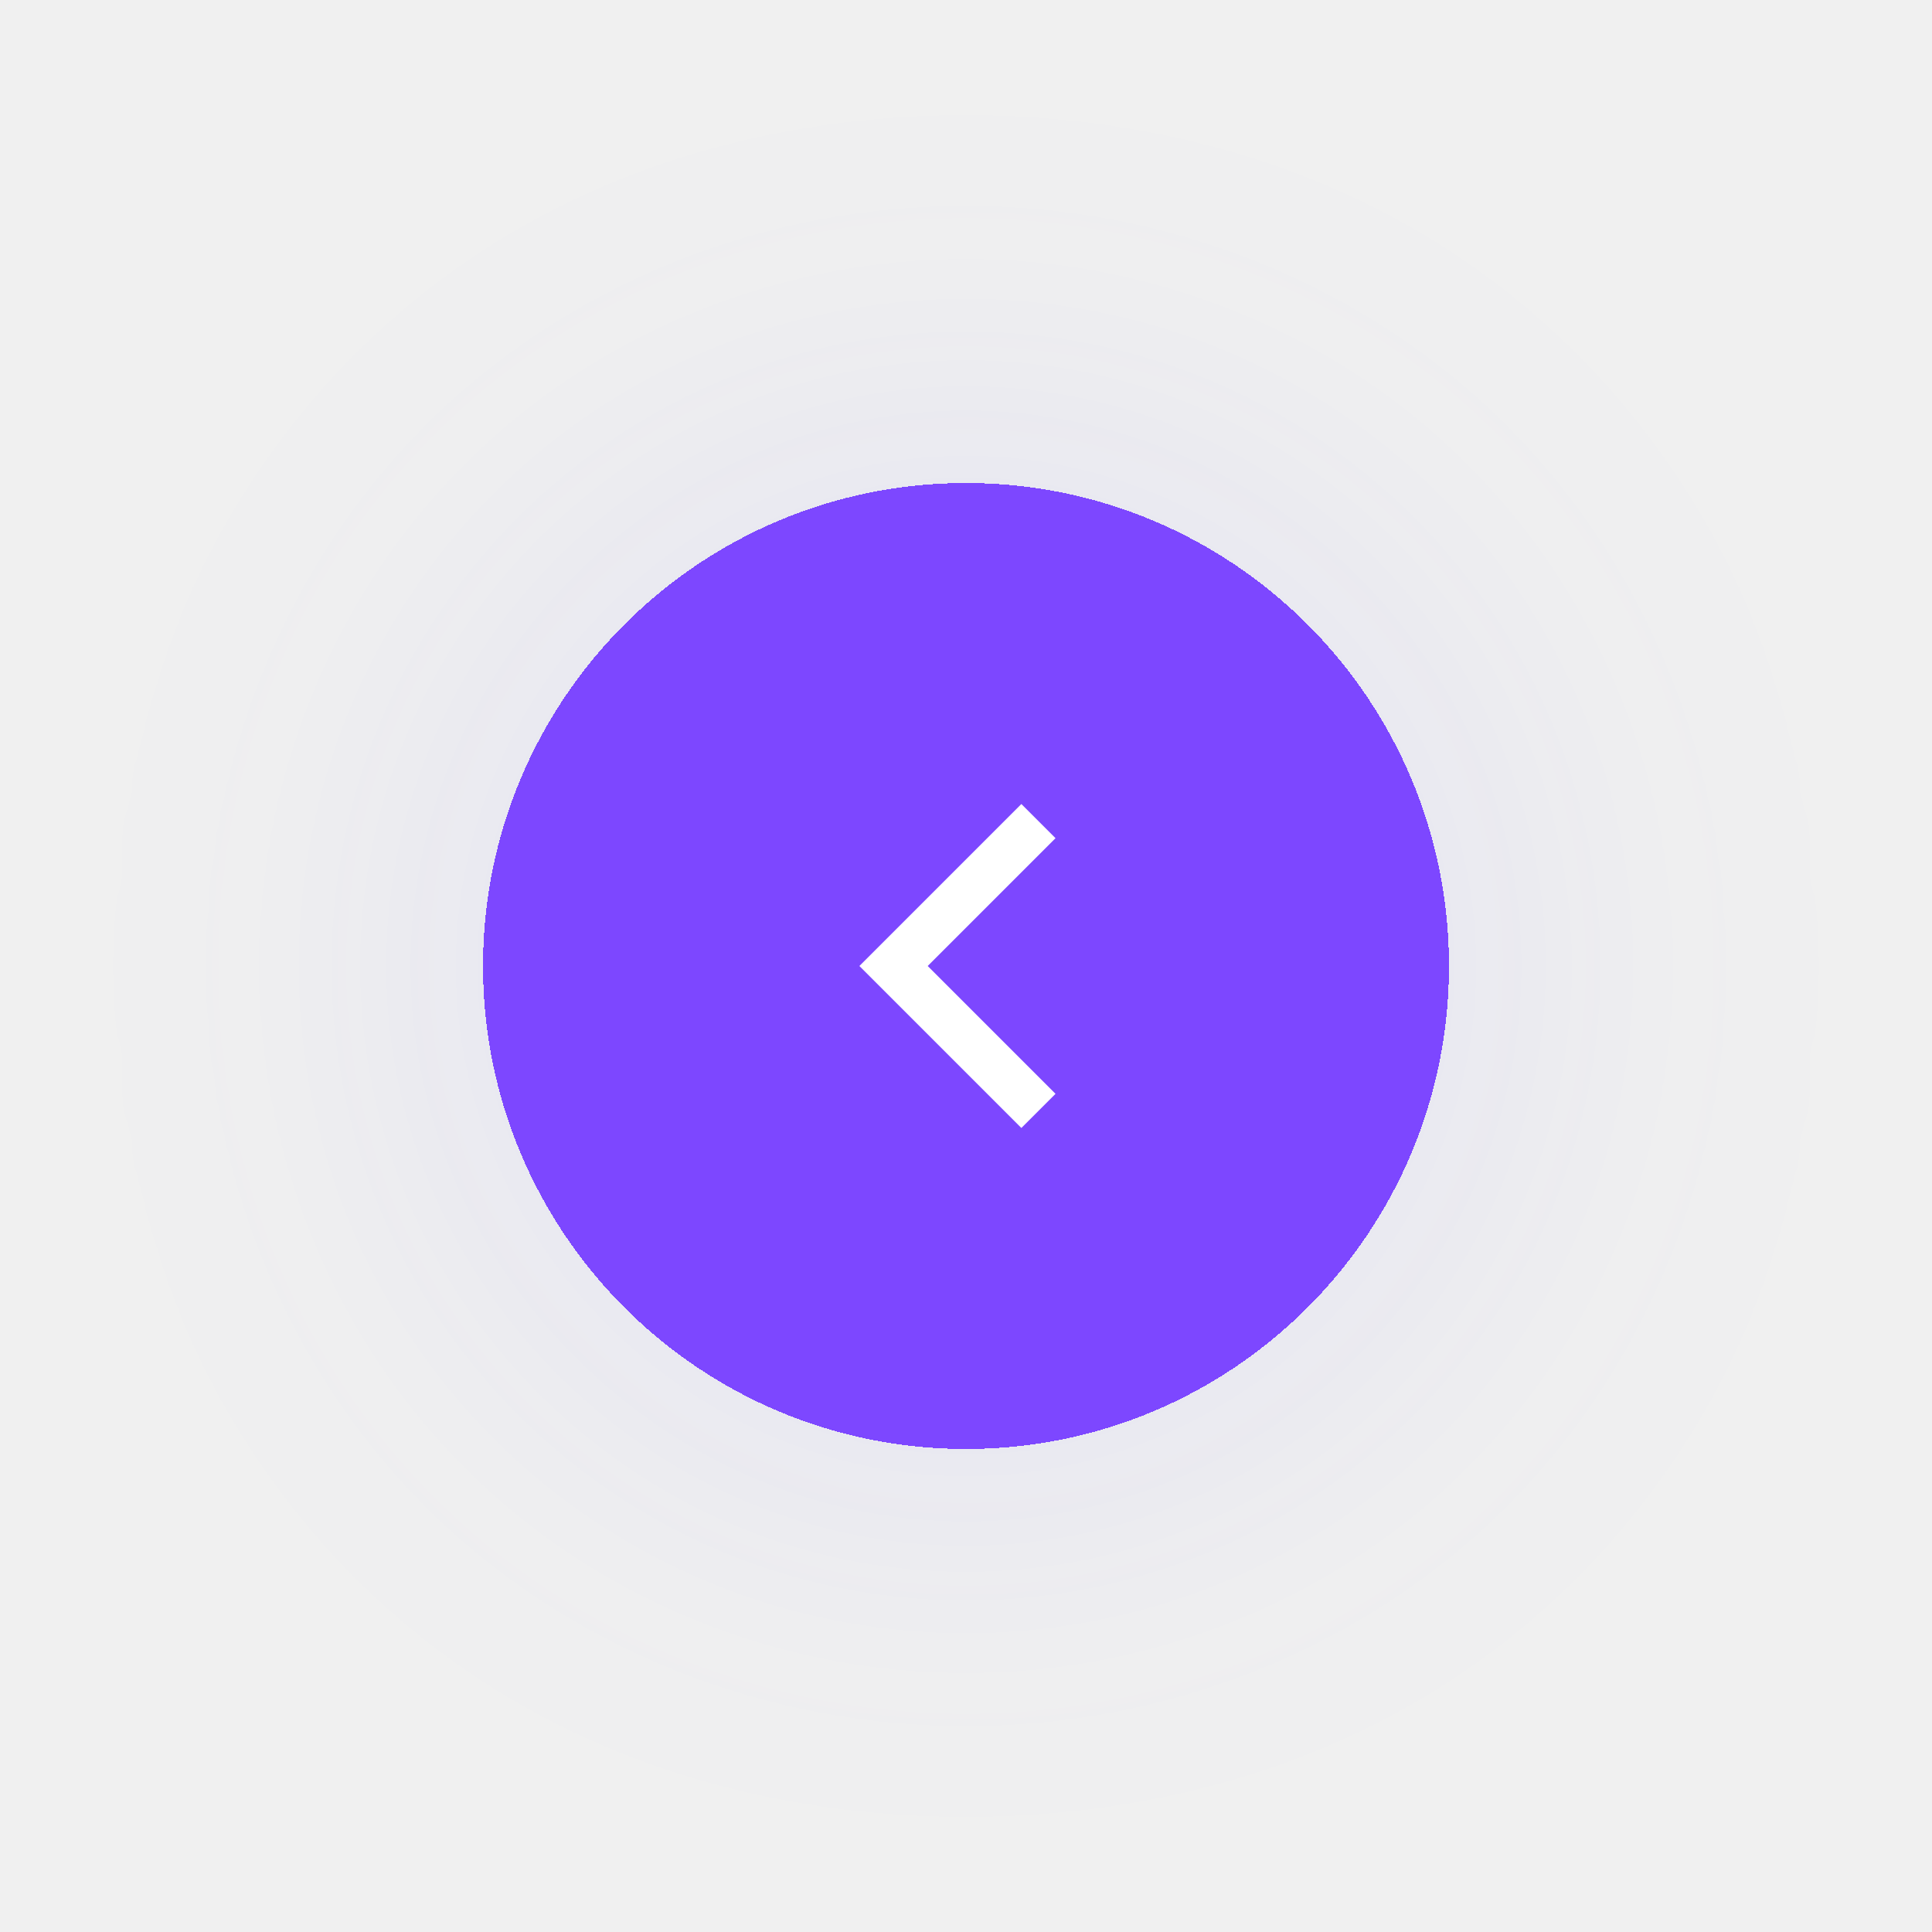
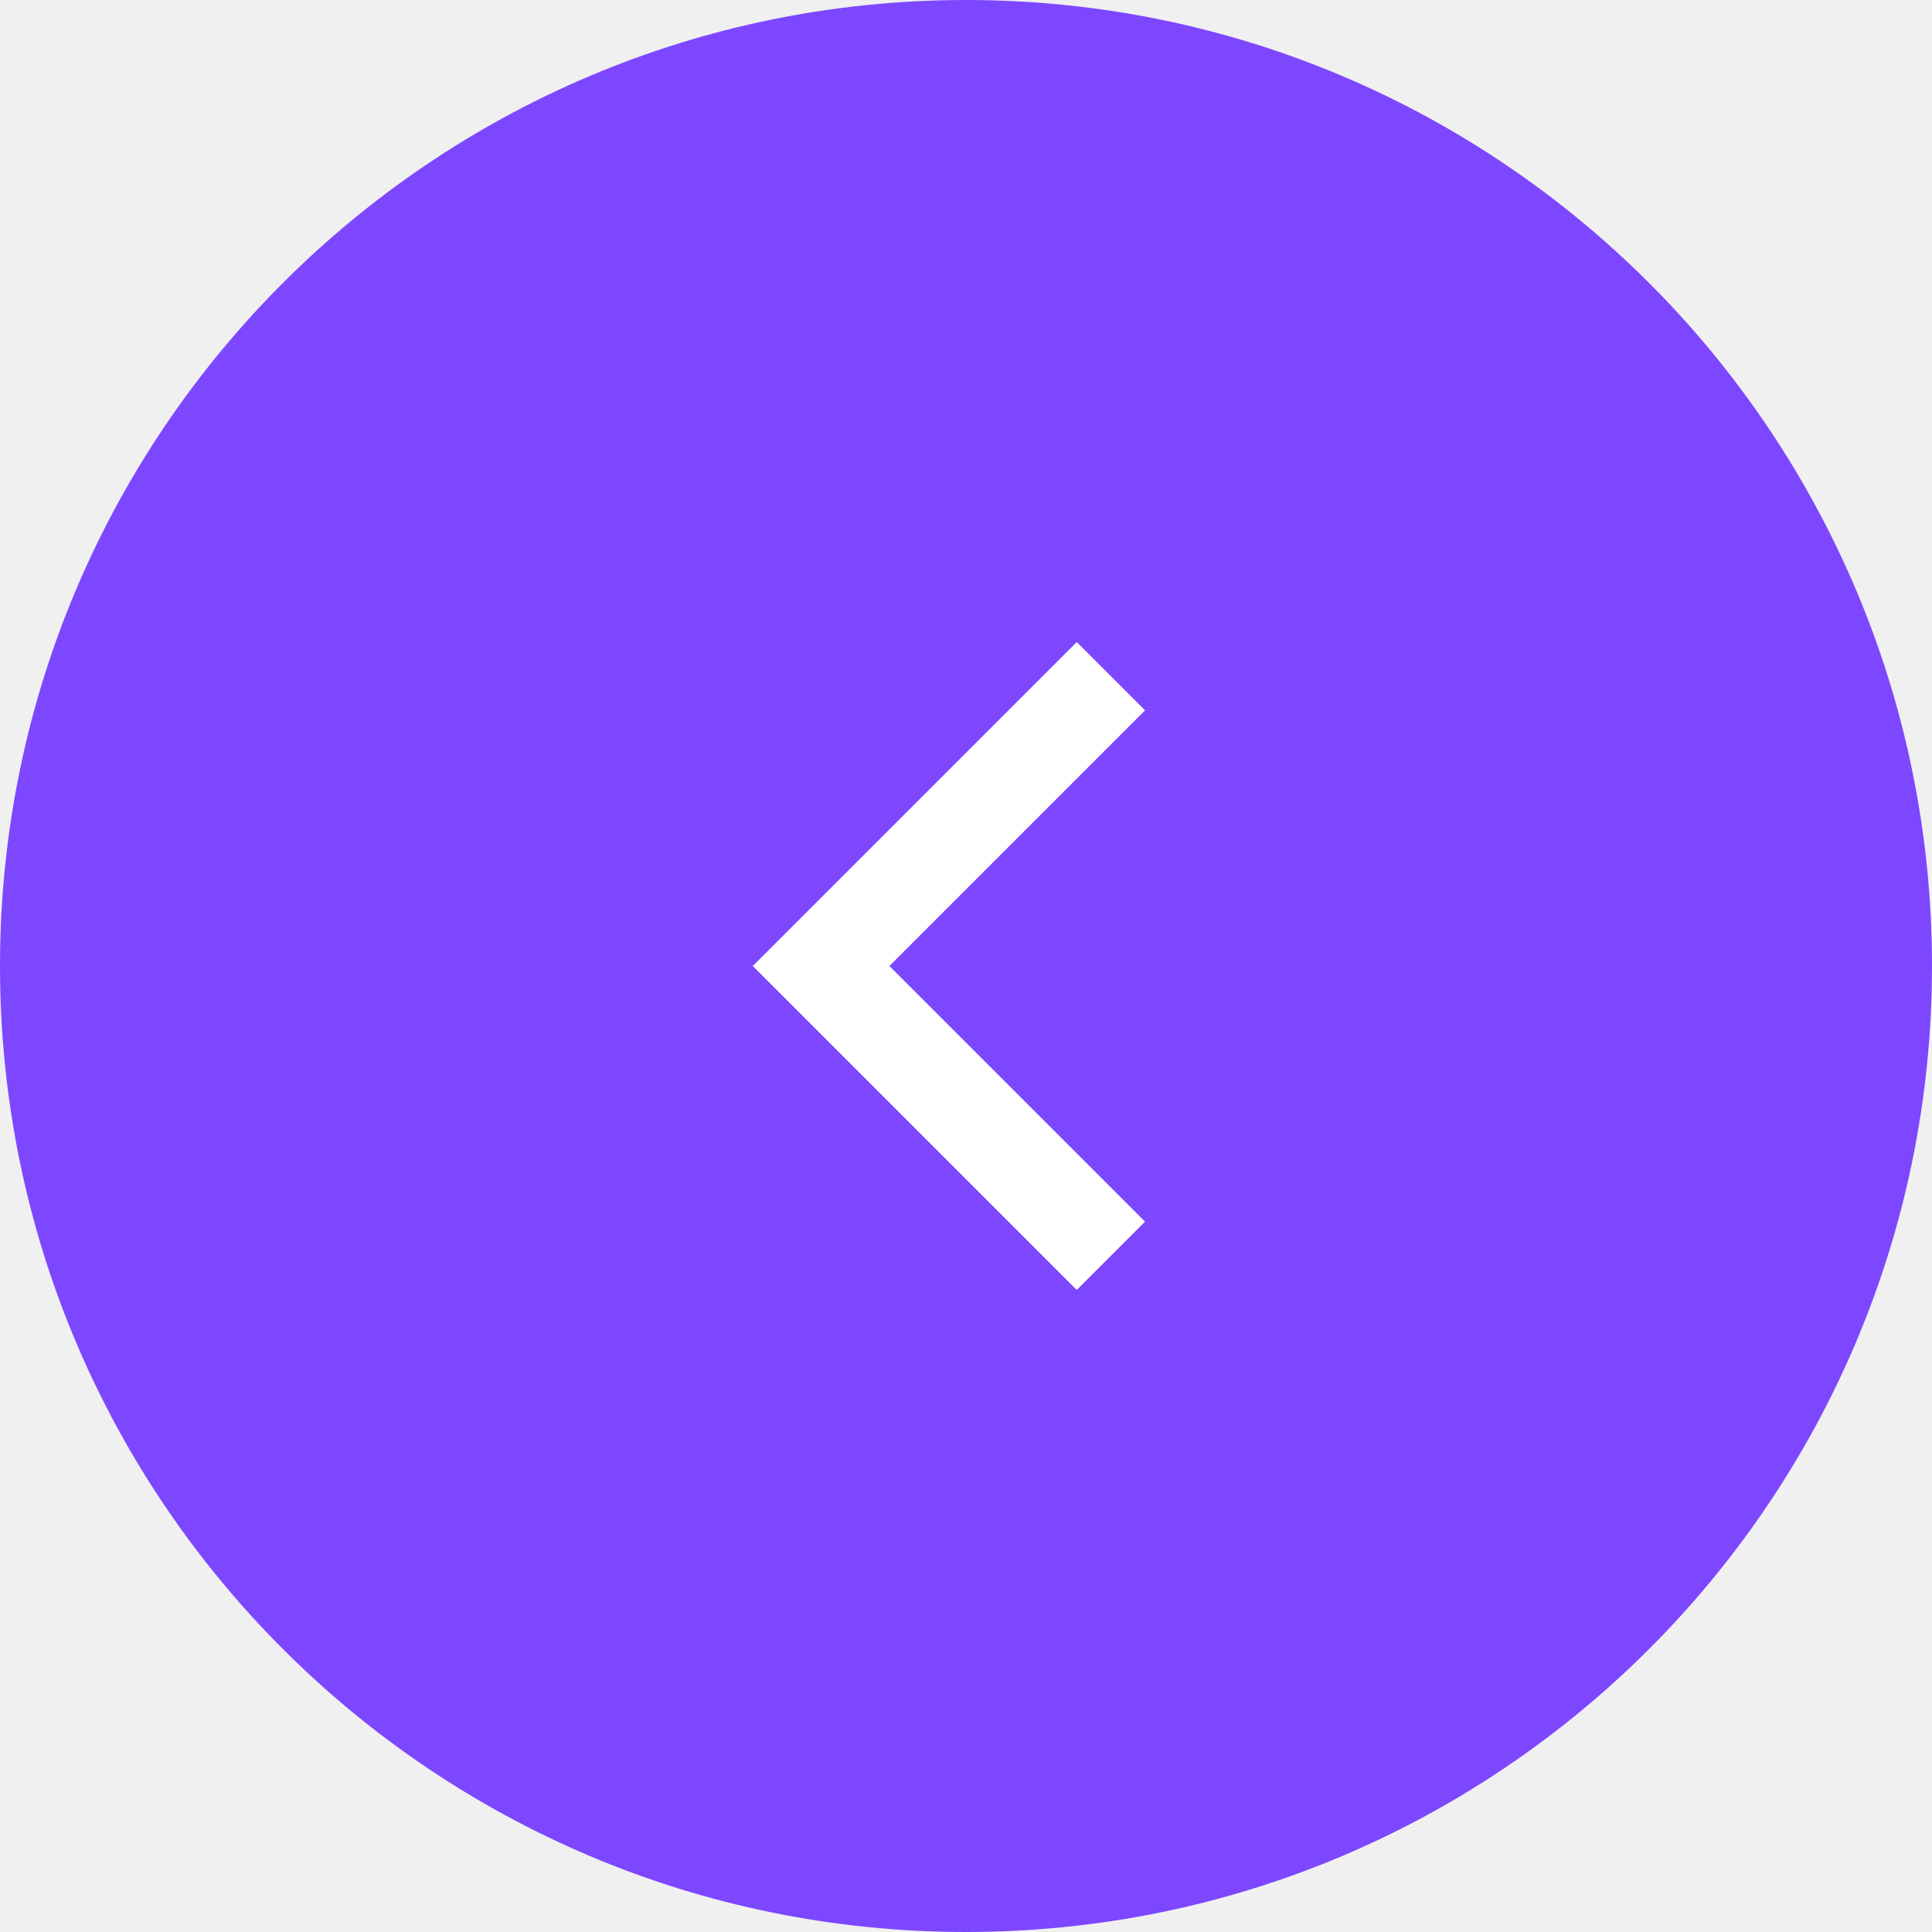
- <svg xmlns="http://www.w3.org/2000/svg" width="80" height="80" viewBox="0 0 80 80" fill="none">
-   <g filter="url(#filter0_d_2110_38477)">
-     <rect x="60" y="60" width="40" height="40" rx="20" transform="rotate(-180 60 60)" fill="#7D47FF" shape-rendering="crispEdges" />
-     <path d="M43 34L37 40L43 46" stroke="white" stroke-width="2" />
+ <svg xmlns="http://www.w3.org/2000/svg" width="40px" height="40px" viewBox="0 0 40 40" version="1.1">
+   <g id="页面-1" stroke="none" stroke-width="1" fill="none" fill-rule="evenodd">
+     <g id="画板备份-21" transform="translate(-1280, -1227)">
+       <g id="选中" transform="translate(1280, 1227)">
+         <rect id="矩形" fill="#7D47FF" fill-rule="nonzero" transform="translate(20, 20) rotate(-180) translate(-20, -20) " x="3.55271368e-15" y="3.55271368e-15" width="40" height="40" rx="20" />
+         <polyline id="路径" stroke="#FFFFFF" stroke-width="2" points="23 14 17 20 23 26" />
+       </g>
+     </g>
  </g>
-   <defs>
-     <filter id="filter0_d_2110_38477" x="0" y="0" width="80" height="80" filterUnits="userSpaceOnUse" color-interpolation-filters="sRGB">
-       <feFlood flood-opacity="0" result="BackgroundImageFix" />
-       <feColorMatrix in="SourceAlpha" type="matrix" values="0 0 0 0 0 0 0 0 0 0 0 0 0 0 0 0 0 0 127 0" result="hardAlpha" />
-       <feOffset />
-       <feGaussianBlur stdDeviation="10" />
-       <feComposite in2="hardAlpha" operator="out" />
-       <feColorMatrix type="matrix" values="0 0 0 0 0.322 0 0 0 0 0.302 0 0 0 0 1 0 0 0 0.1 0" />
-       <feBlend mode="normal" in2="BackgroundImageFix" result="effect1_dropShadow_2110_38477" />
-       <feBlend mode="normal" in="SourceGraphic" in2="effect1_dropShadow_2110_38477" result="shape" />
-     </filter>
-   </defs>
</svg>
